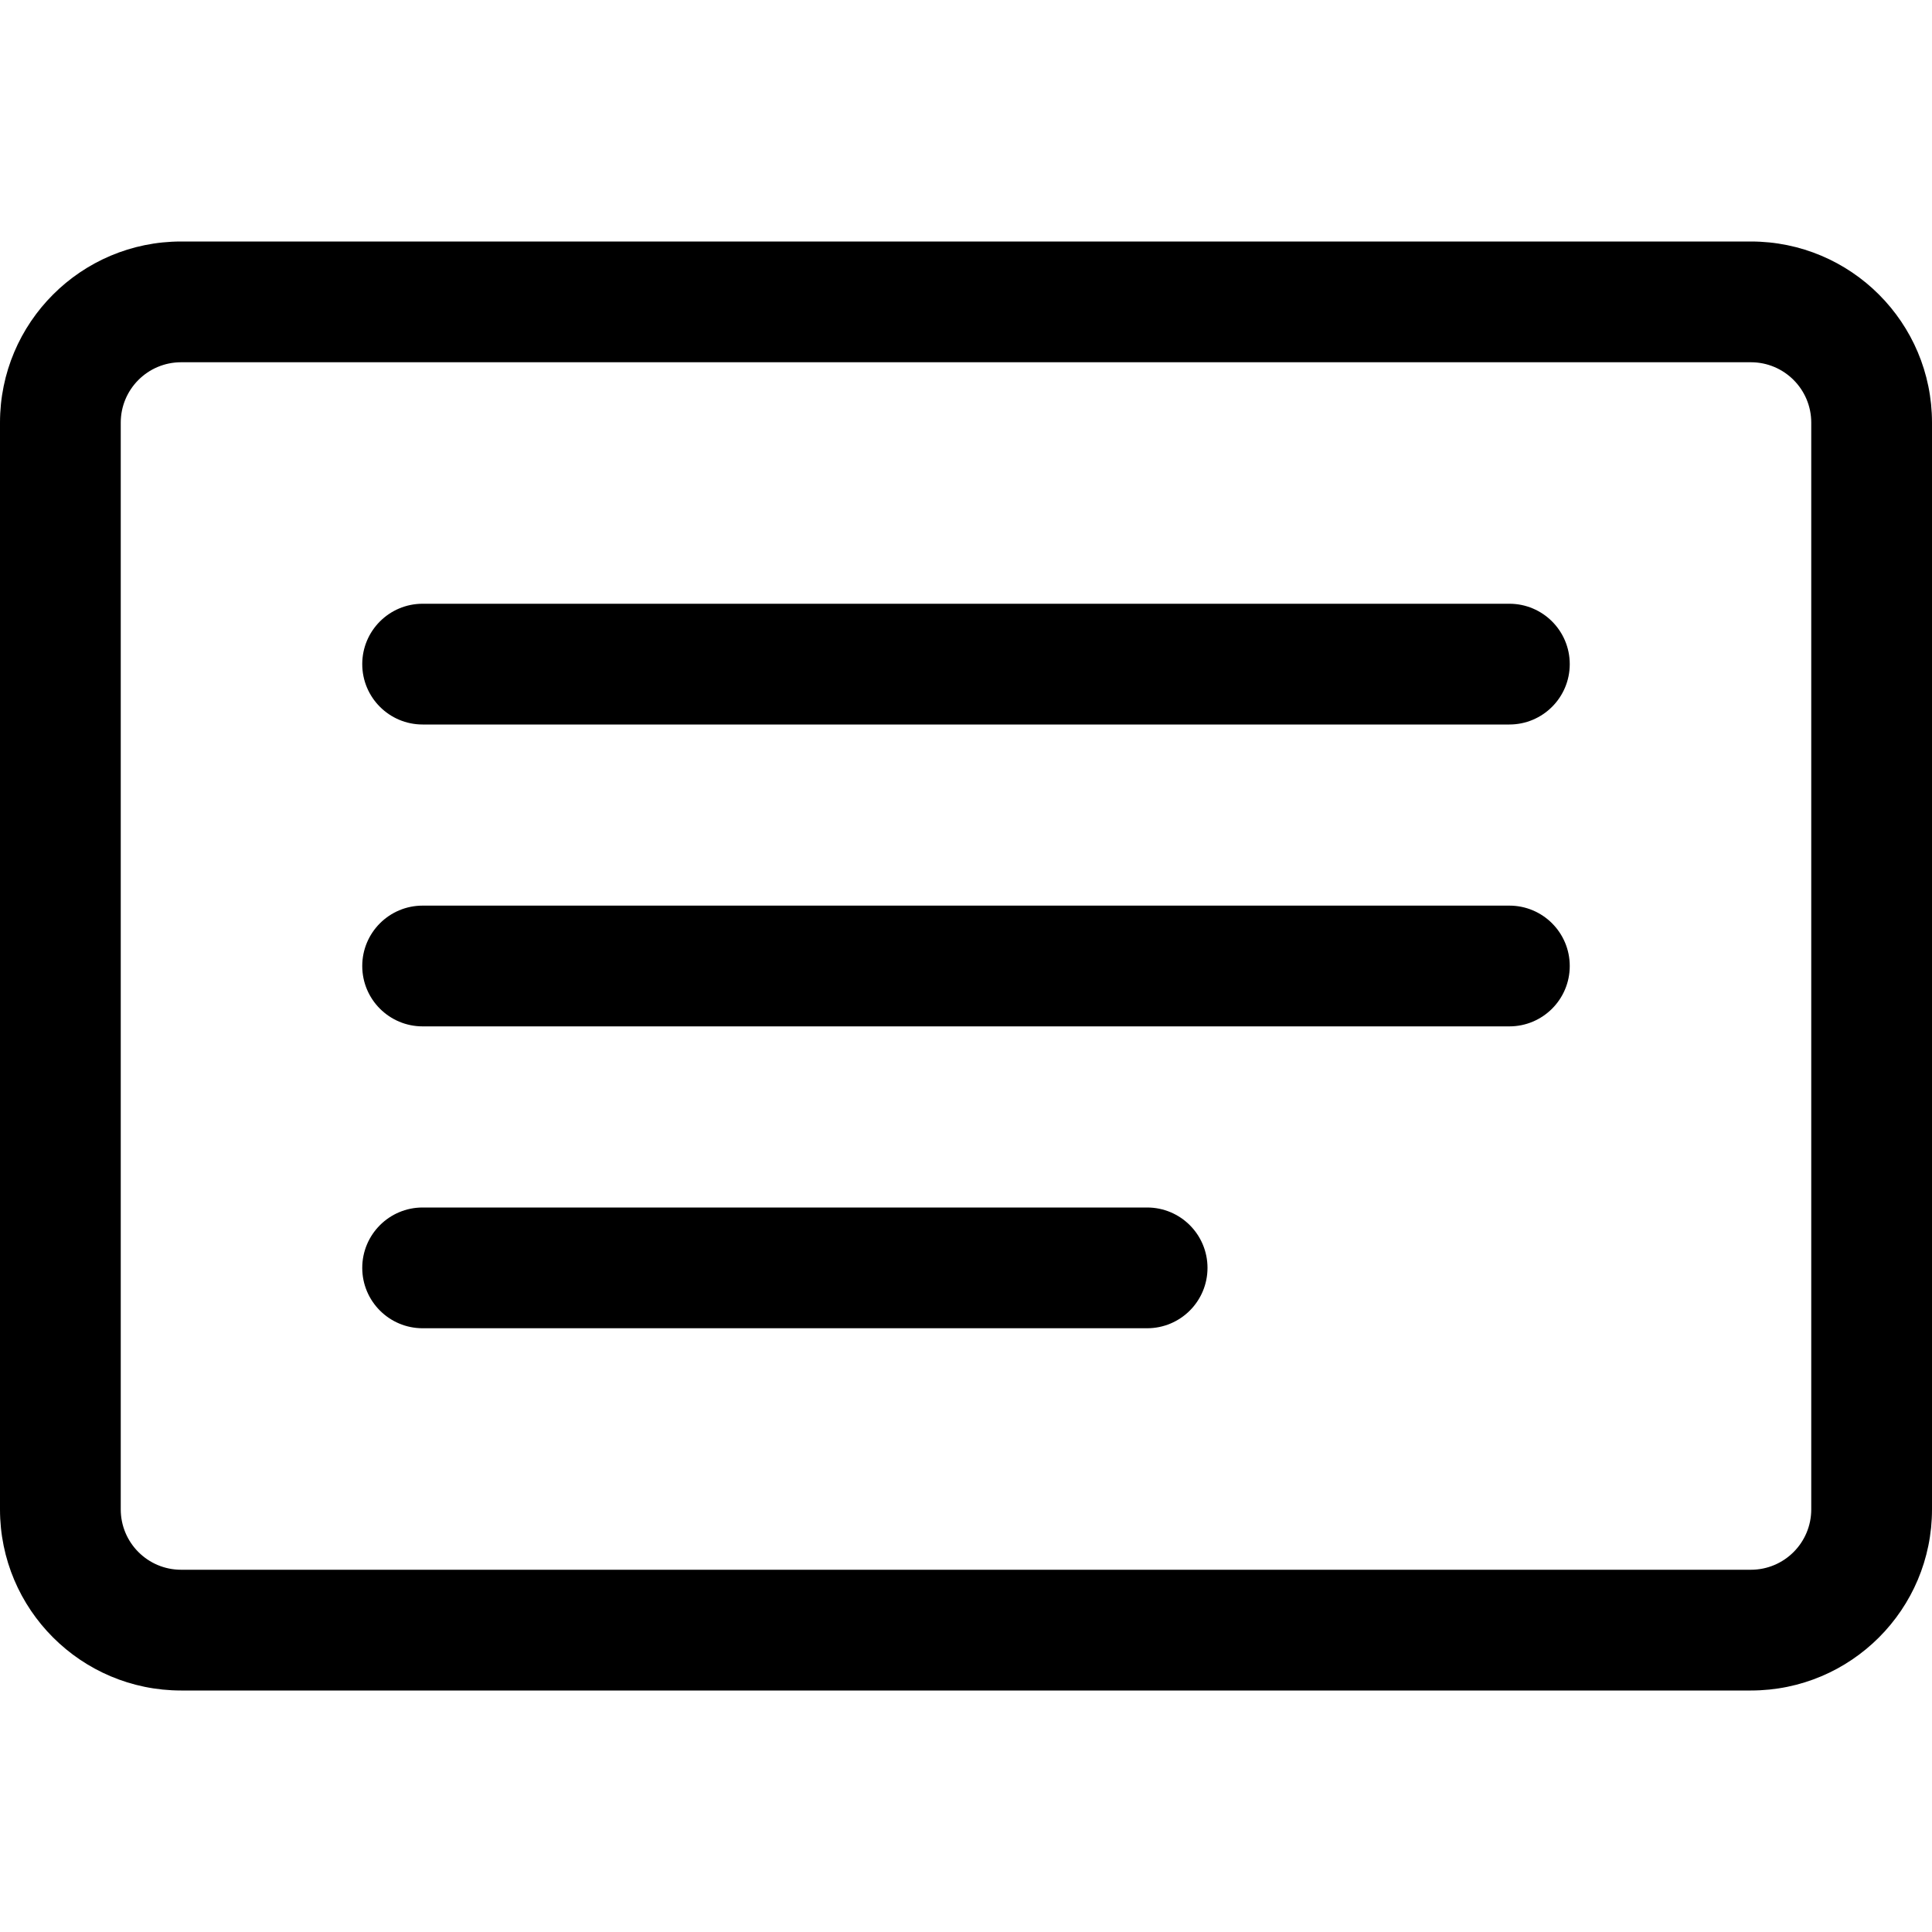
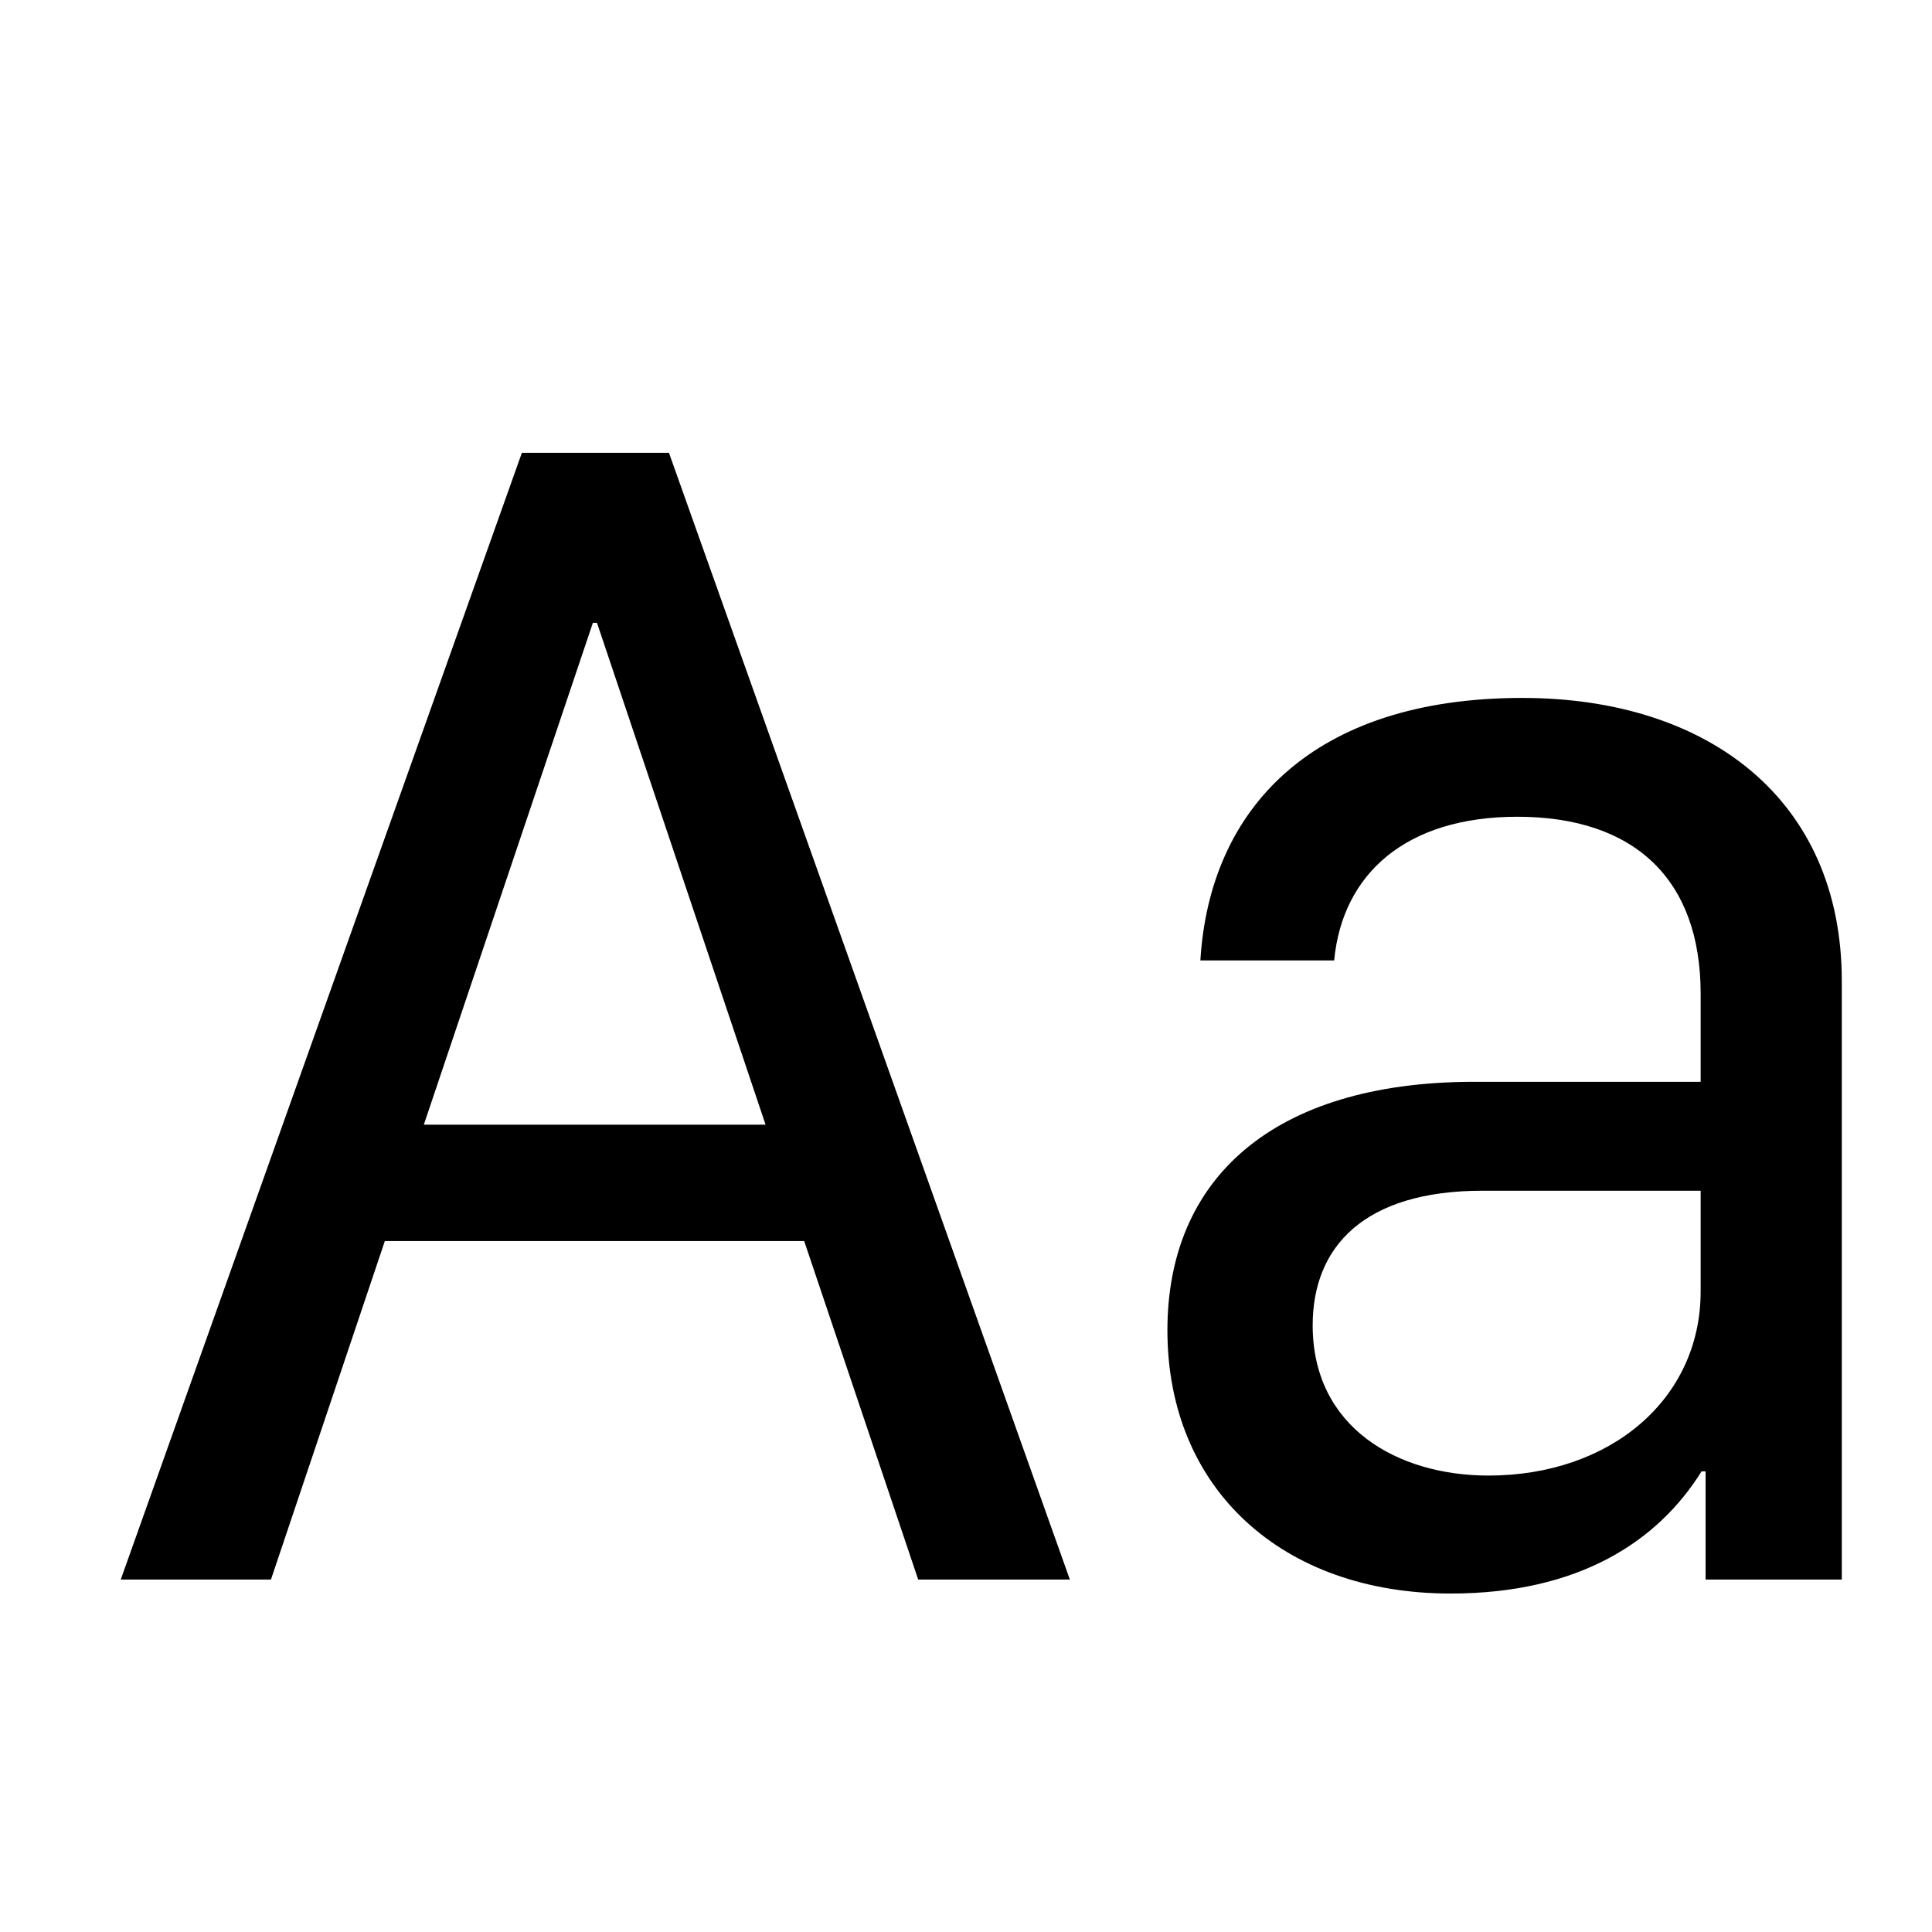
- <svg xmlns="http://www.w3.org/2000/svg" width="22" height="22" fill="currentColor" class="bi bi-card-text" viewBox="0 0 16 16">
-   <path d="M14.5 3a.5.5 0 0 1 .5.5v9a.5.5 0 0 1-.5.5h-13a.5.5 0 0 1-.5-.5v-9a.5.5 0 0 1 .5-.5h13zm-13-1A1.5 1.5 0 0 0 0 3.5v9A1.5 1.5 0 0 0 1.5 14h13a1.5 1.5 0 0 0 1.5-1.5v-9A1.5 1.5 0 0 0 14.5 2h-13z" />
-   <path d="M3 5.5a.5.5 0 0 1 .5-.5h9a.5.5 0 0 1 0 1h-9a.5.5 0 0 1-.5-.5zM3 8a.5.5 0 0 1 .5-.5h9a.5.5 0 0 1 0 1h-9A.5.5 0 0 1 3 8zm0 2.5a.5.5 0 0 1 .5-.5h6a.5.5 0 0 1 0 1h-6a.5.5 0 0 1-.5-.5z" />
+ <svg xmlns="http://www.w3.org/2000/svg" width="24" height="24" fill="currentColor" class="bi bi-type" viewBox="0 0 16 16">
+   <path d="m2.244 13.081.943-2.803H6.66l.944 2.803H8.86L5.54 3.75H4.322L1 13.081h1.244zm2.7-7.923L6.34 9.314H3.51l1.4-4.156h.034zm9.146 7.027h.035v.896h1.128V8.125c0-1.51-1.114-2.345-2.646-2.345-1.736 0-2.59.916-2.666 2.174h1.108c.068-.718.595-1.19 1.517-1.19.971 0 1.518.52 1.518 1.464v.731H12.19c-1.647.007-2.522.8-2.522 2.058 0 1.319.957 2.18 2.345 2.18 1.06 0 1.716-.43 2.078-1.011zm-1.763.035c-.752 0-1.456-.397-1.456-1.244 0-.65.424-1.115 1.408-1.115h1.805v.834c0 .896-.752 1.525-1.757 1.525z" />
</svg>
